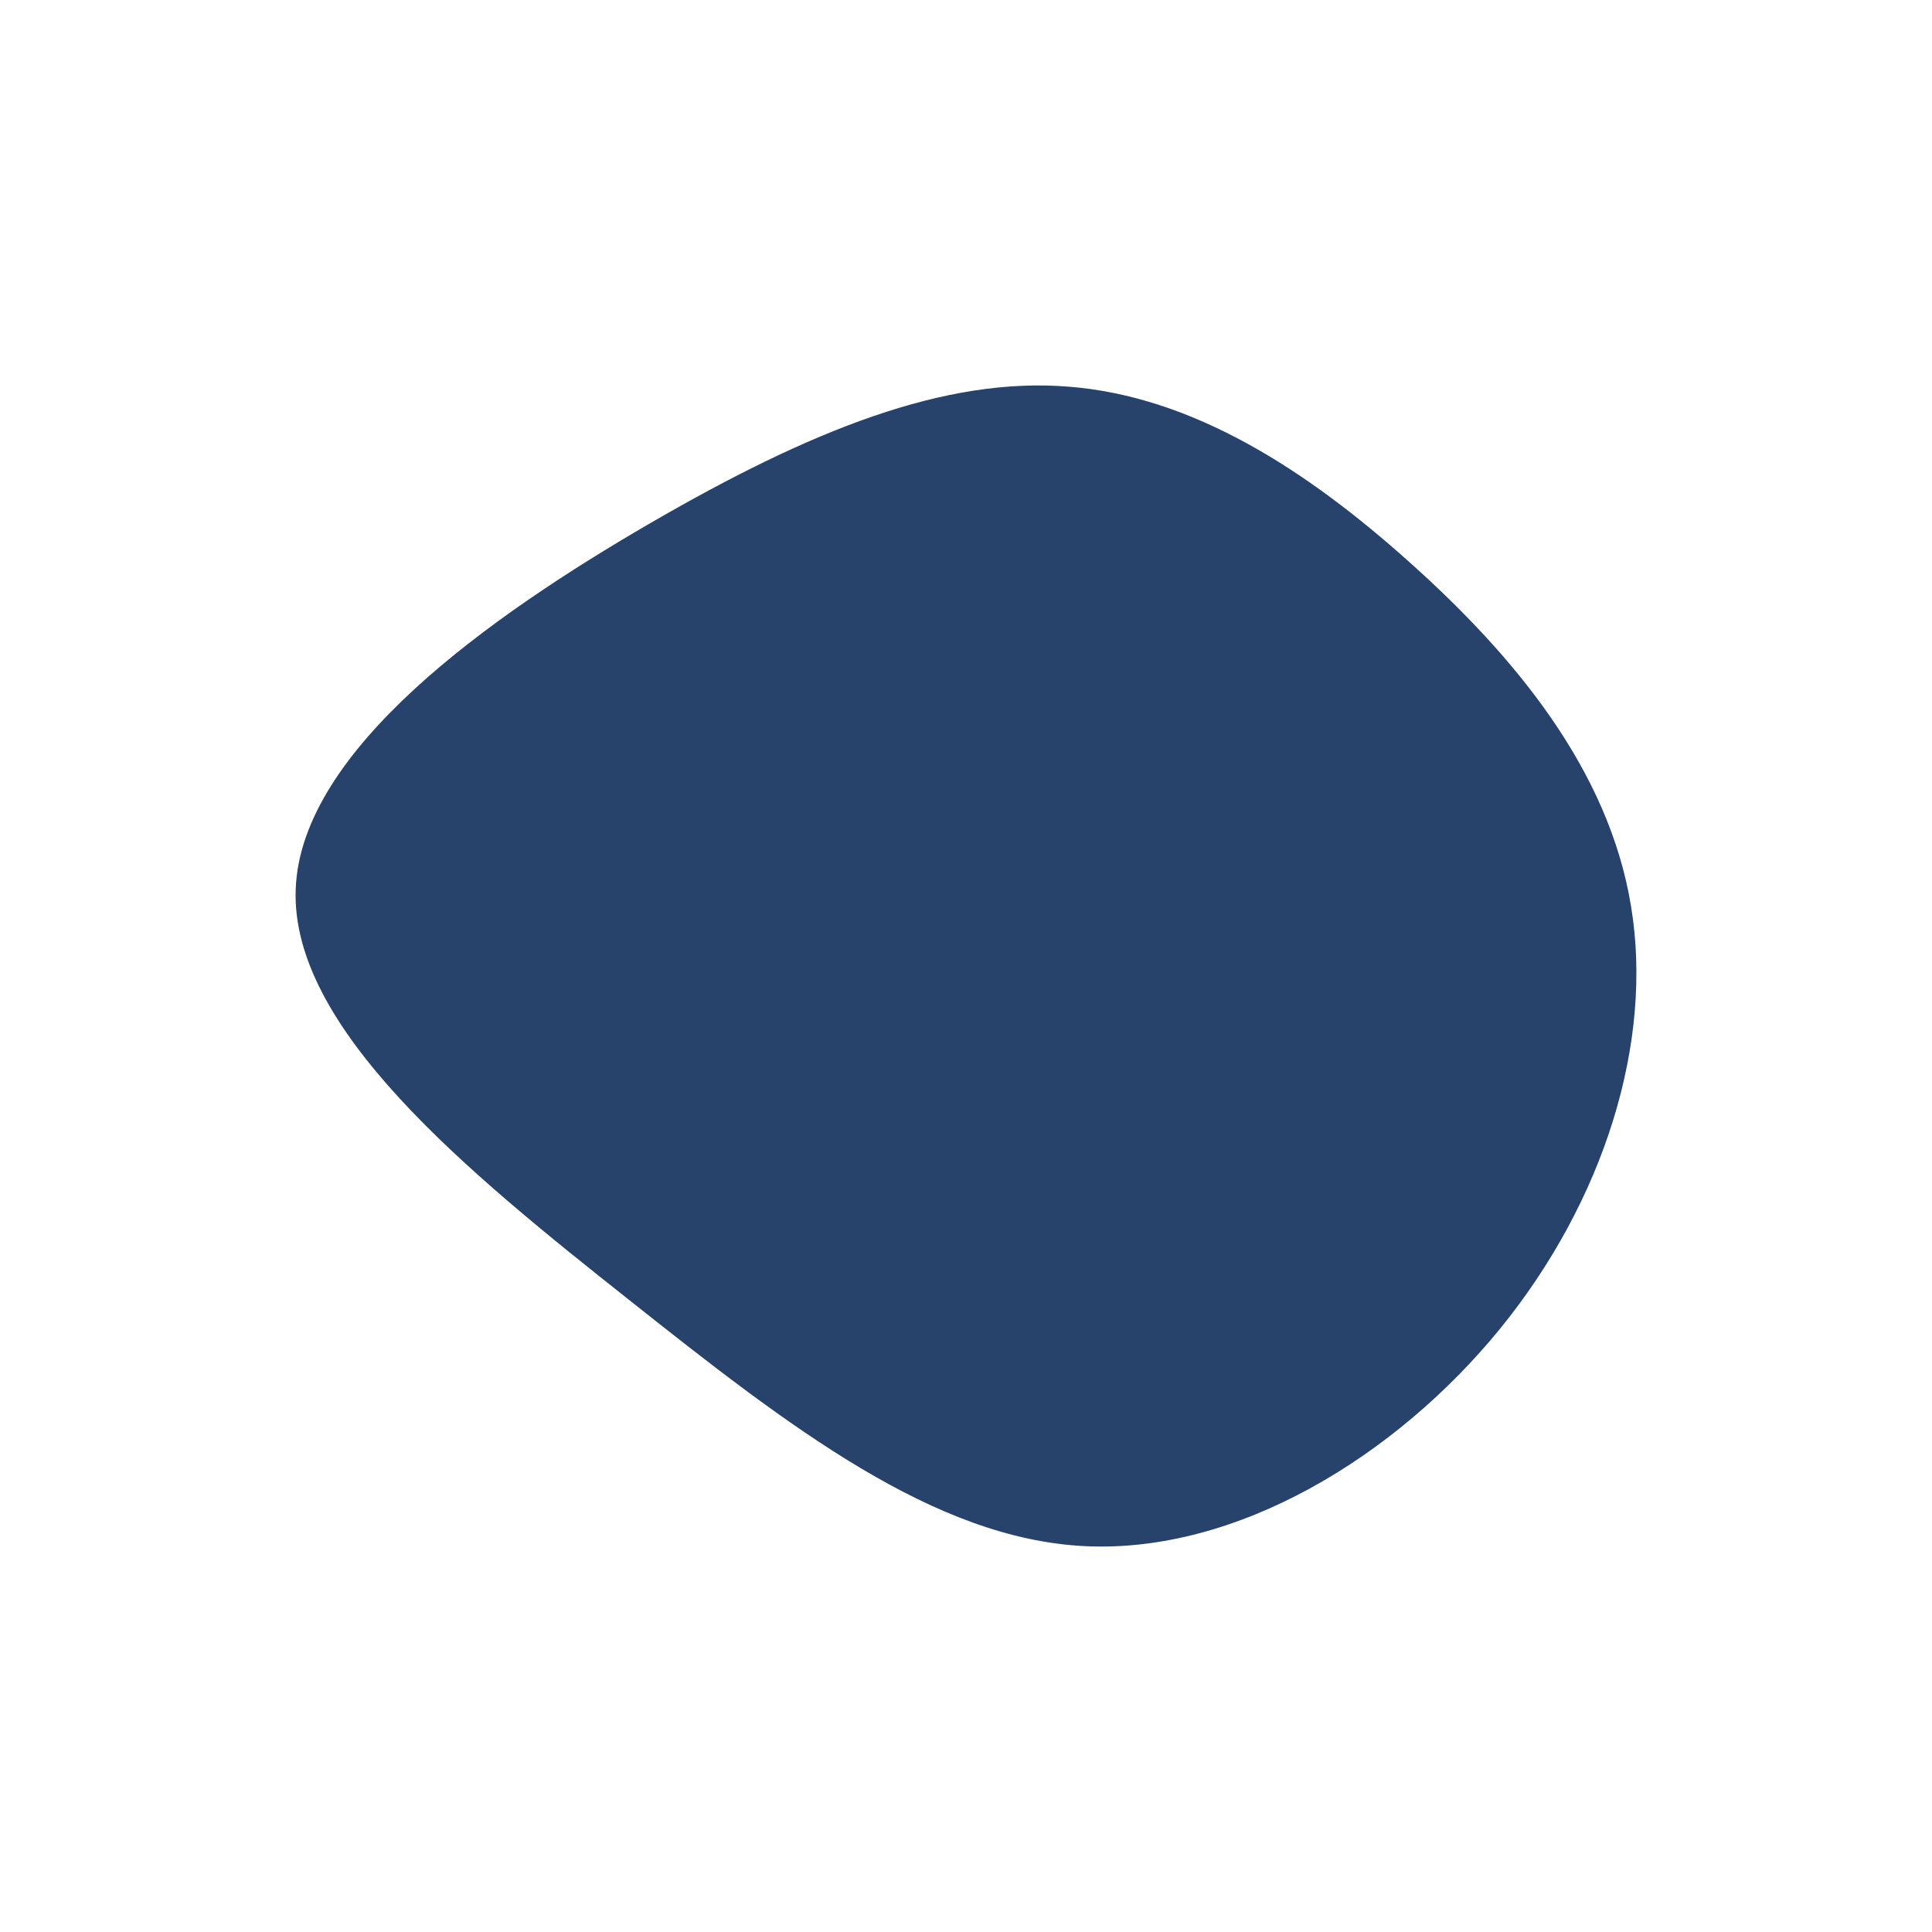
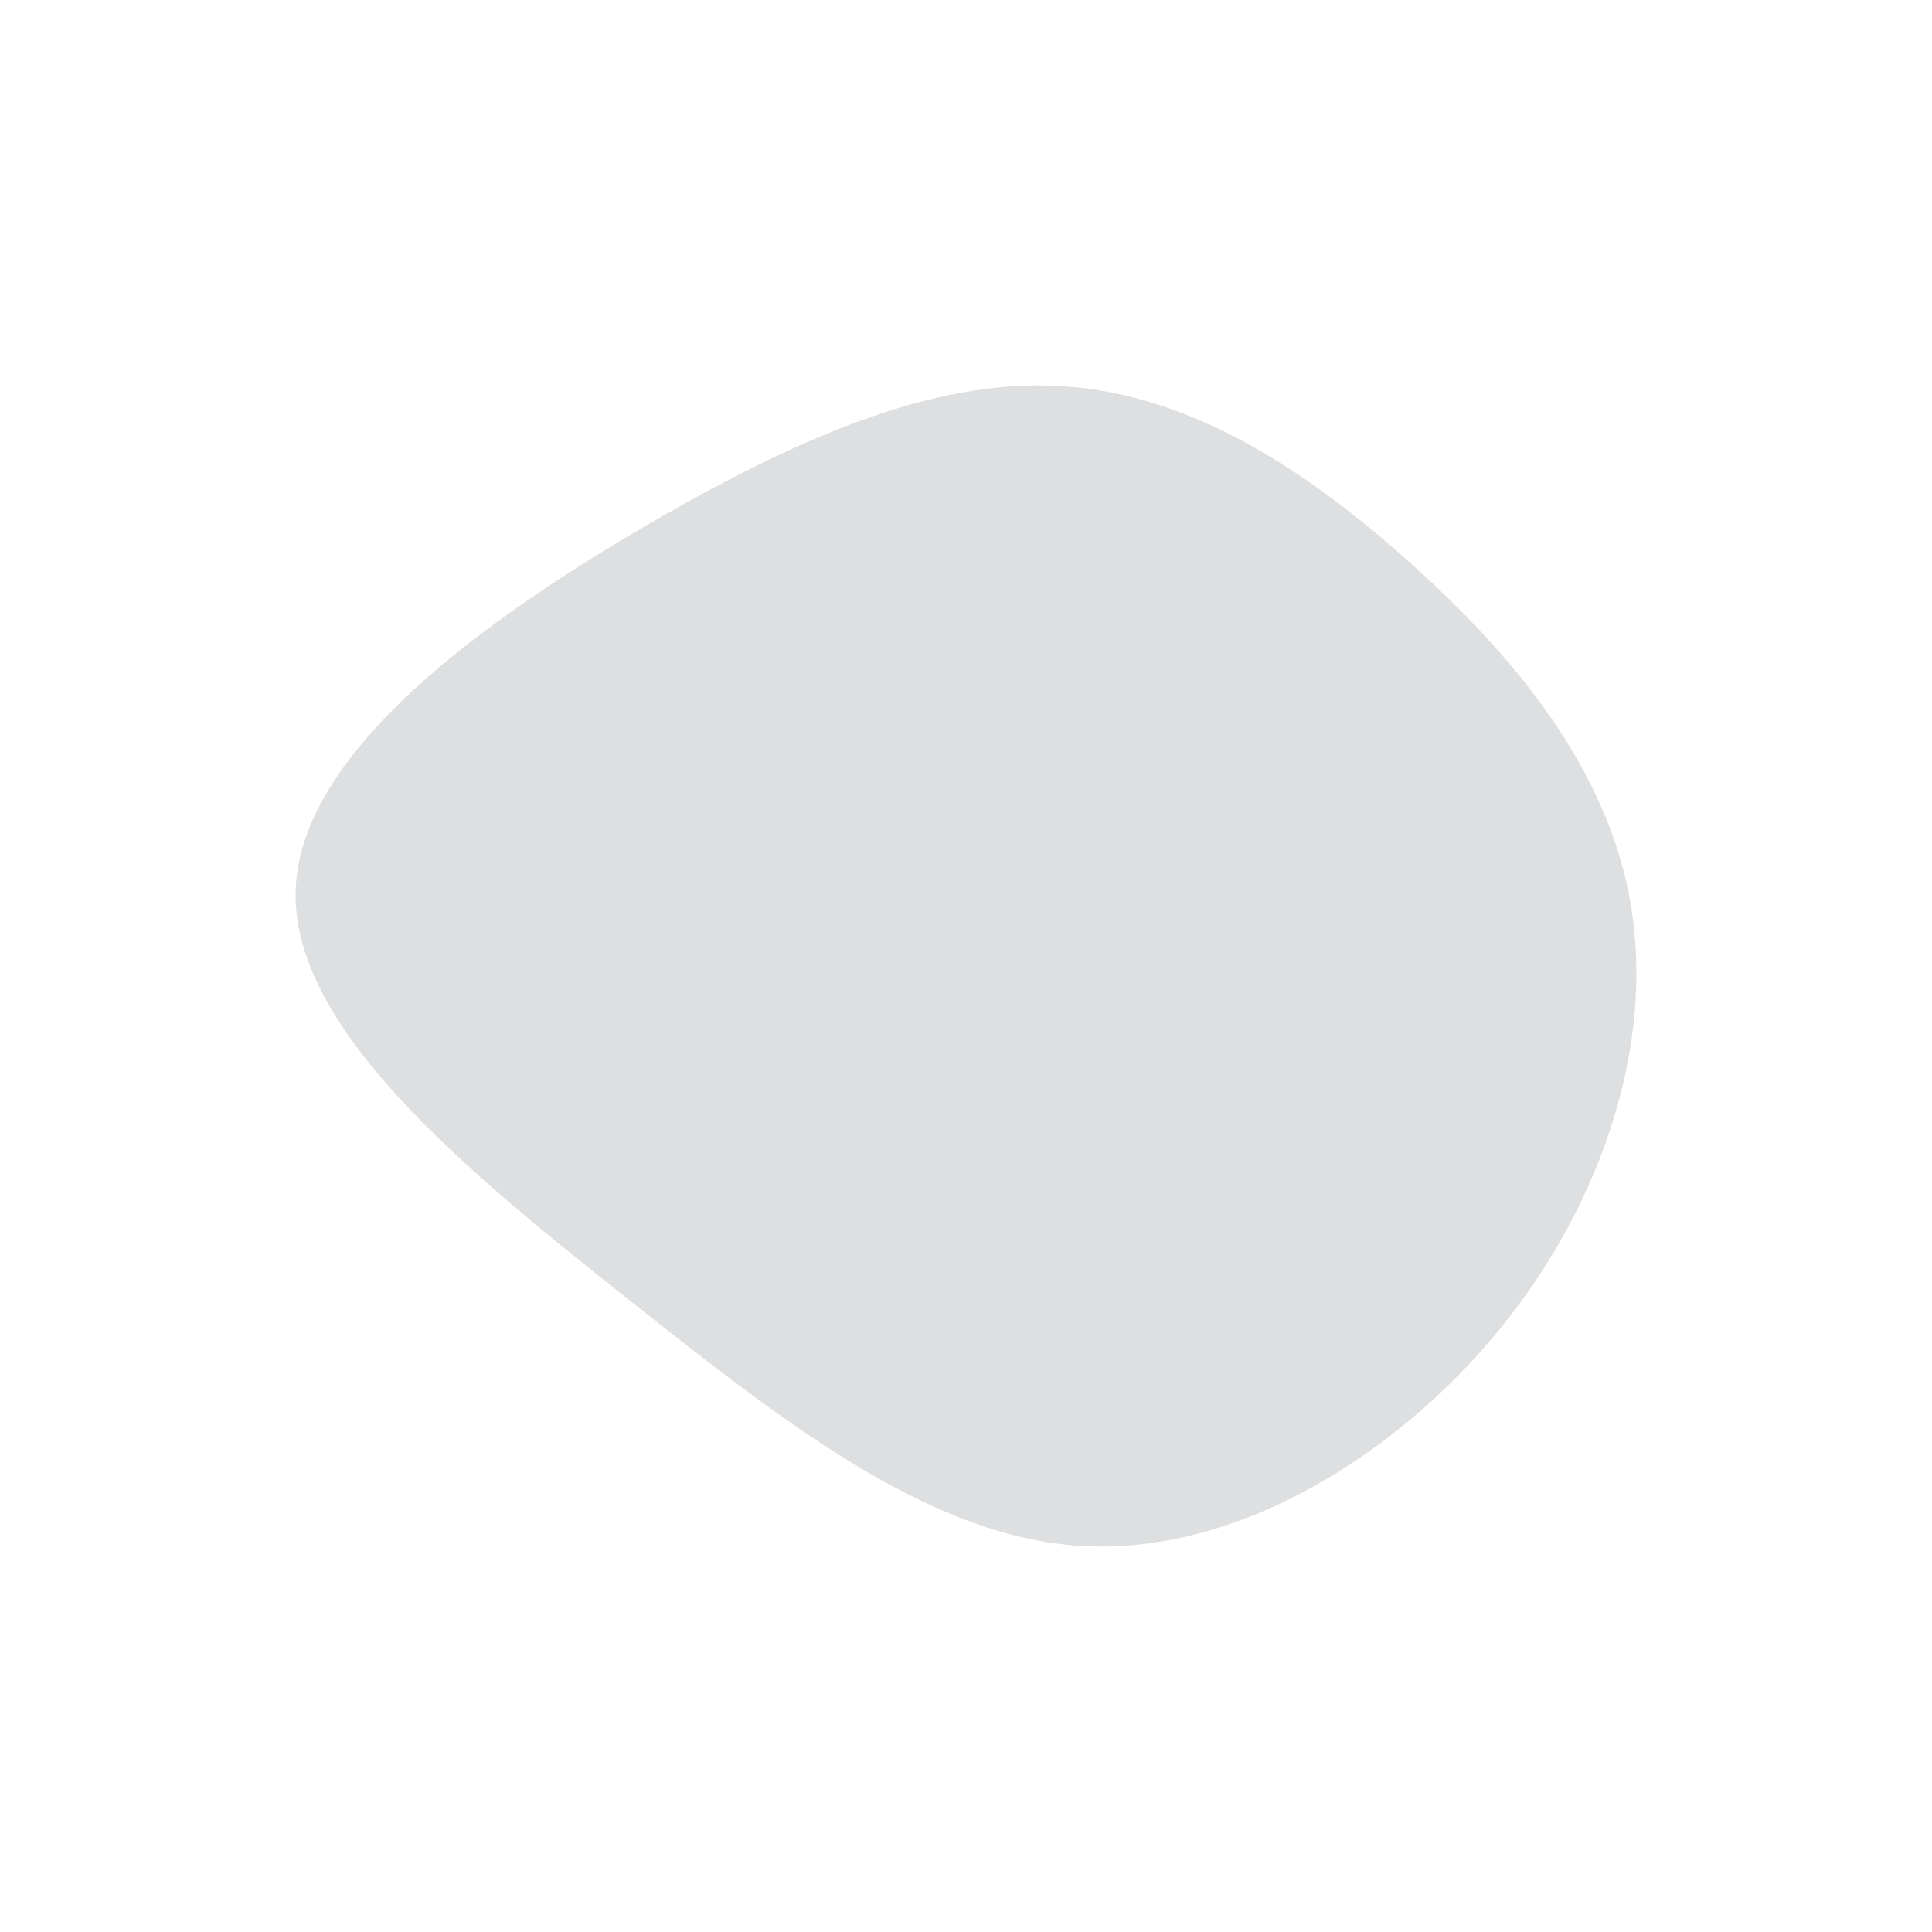
<svg xmlns="http://www.w3.org/2000/svg" id="visual" viewBox="0 0 600 600" width="600" height="600" version="1.1">
  <g transform="translate(334.938 274.4788)">
-     <path d="M103 -99.7C135.4 -70.7 164.7 -35.4 171.6 7C178.6 49.3 163.2 98.5 130.9 138.2C98.5 177.9 49.3 207.9 2.2 205.7C-44.8 203.5 -89.6 168.9 -139.6 129.2C-189.6 89.6 -244.8 44.8 -243.1 1.6C-241.5 -41.5 -183 -83 -133 -112C-83 -141 -41.5 -157.5 -3.1 -154.4C35.4 -151.4 70.7 -128.7 103 -99.7" fill="#27426b" />
+     <path d="M103 -99.7C135.4 -70.7 164.7 -35.4 171.6 7C178.6 49.3 163.2 98.5 130.9 138.2C98.5 177.9 49.3 207.9 2.2 205.7C-44.8 203.5 -89.6 168.9 -139.6 129.2C-189.6 89.6 -244.8 44.8 -243.1 1.6C-241.5 -41.5 -183 -83 -133 -112C-83 -141 -41.5 -157.5 -3.1 -154.4C35.4 -151.4 70.7 -128.7 103 -99.7" fill="#070f1c22" />
  </g>
</svg>
